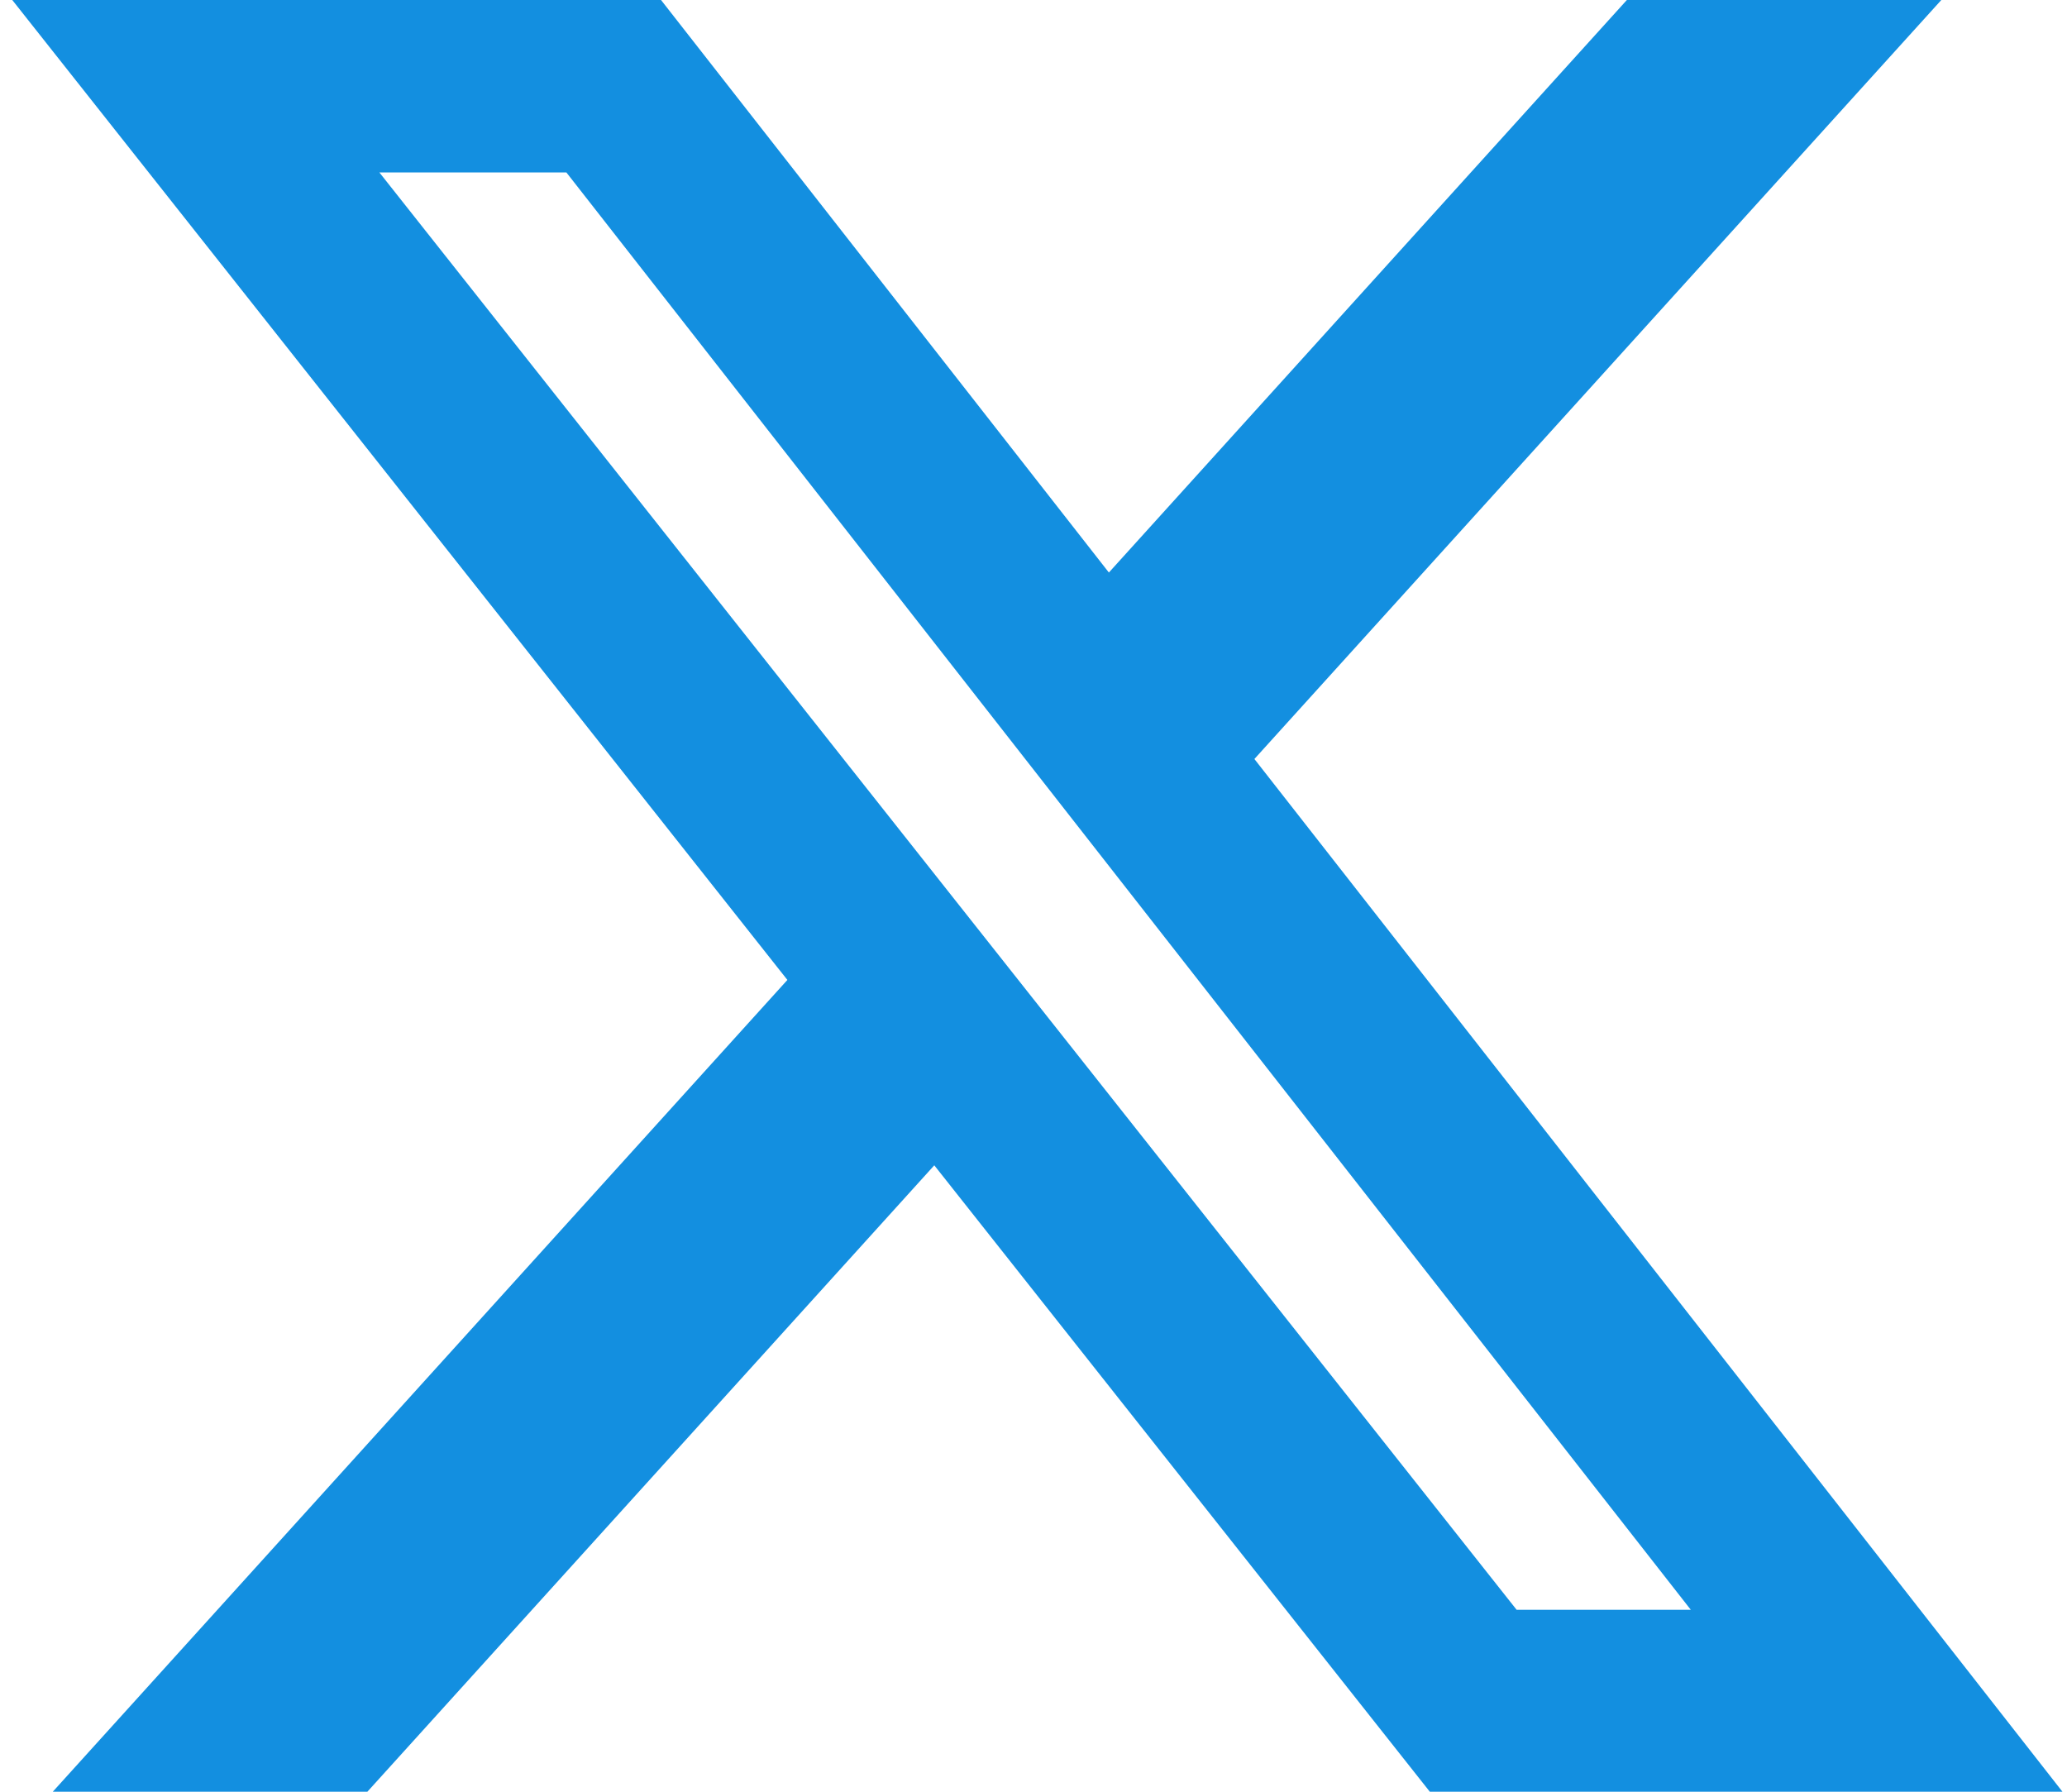
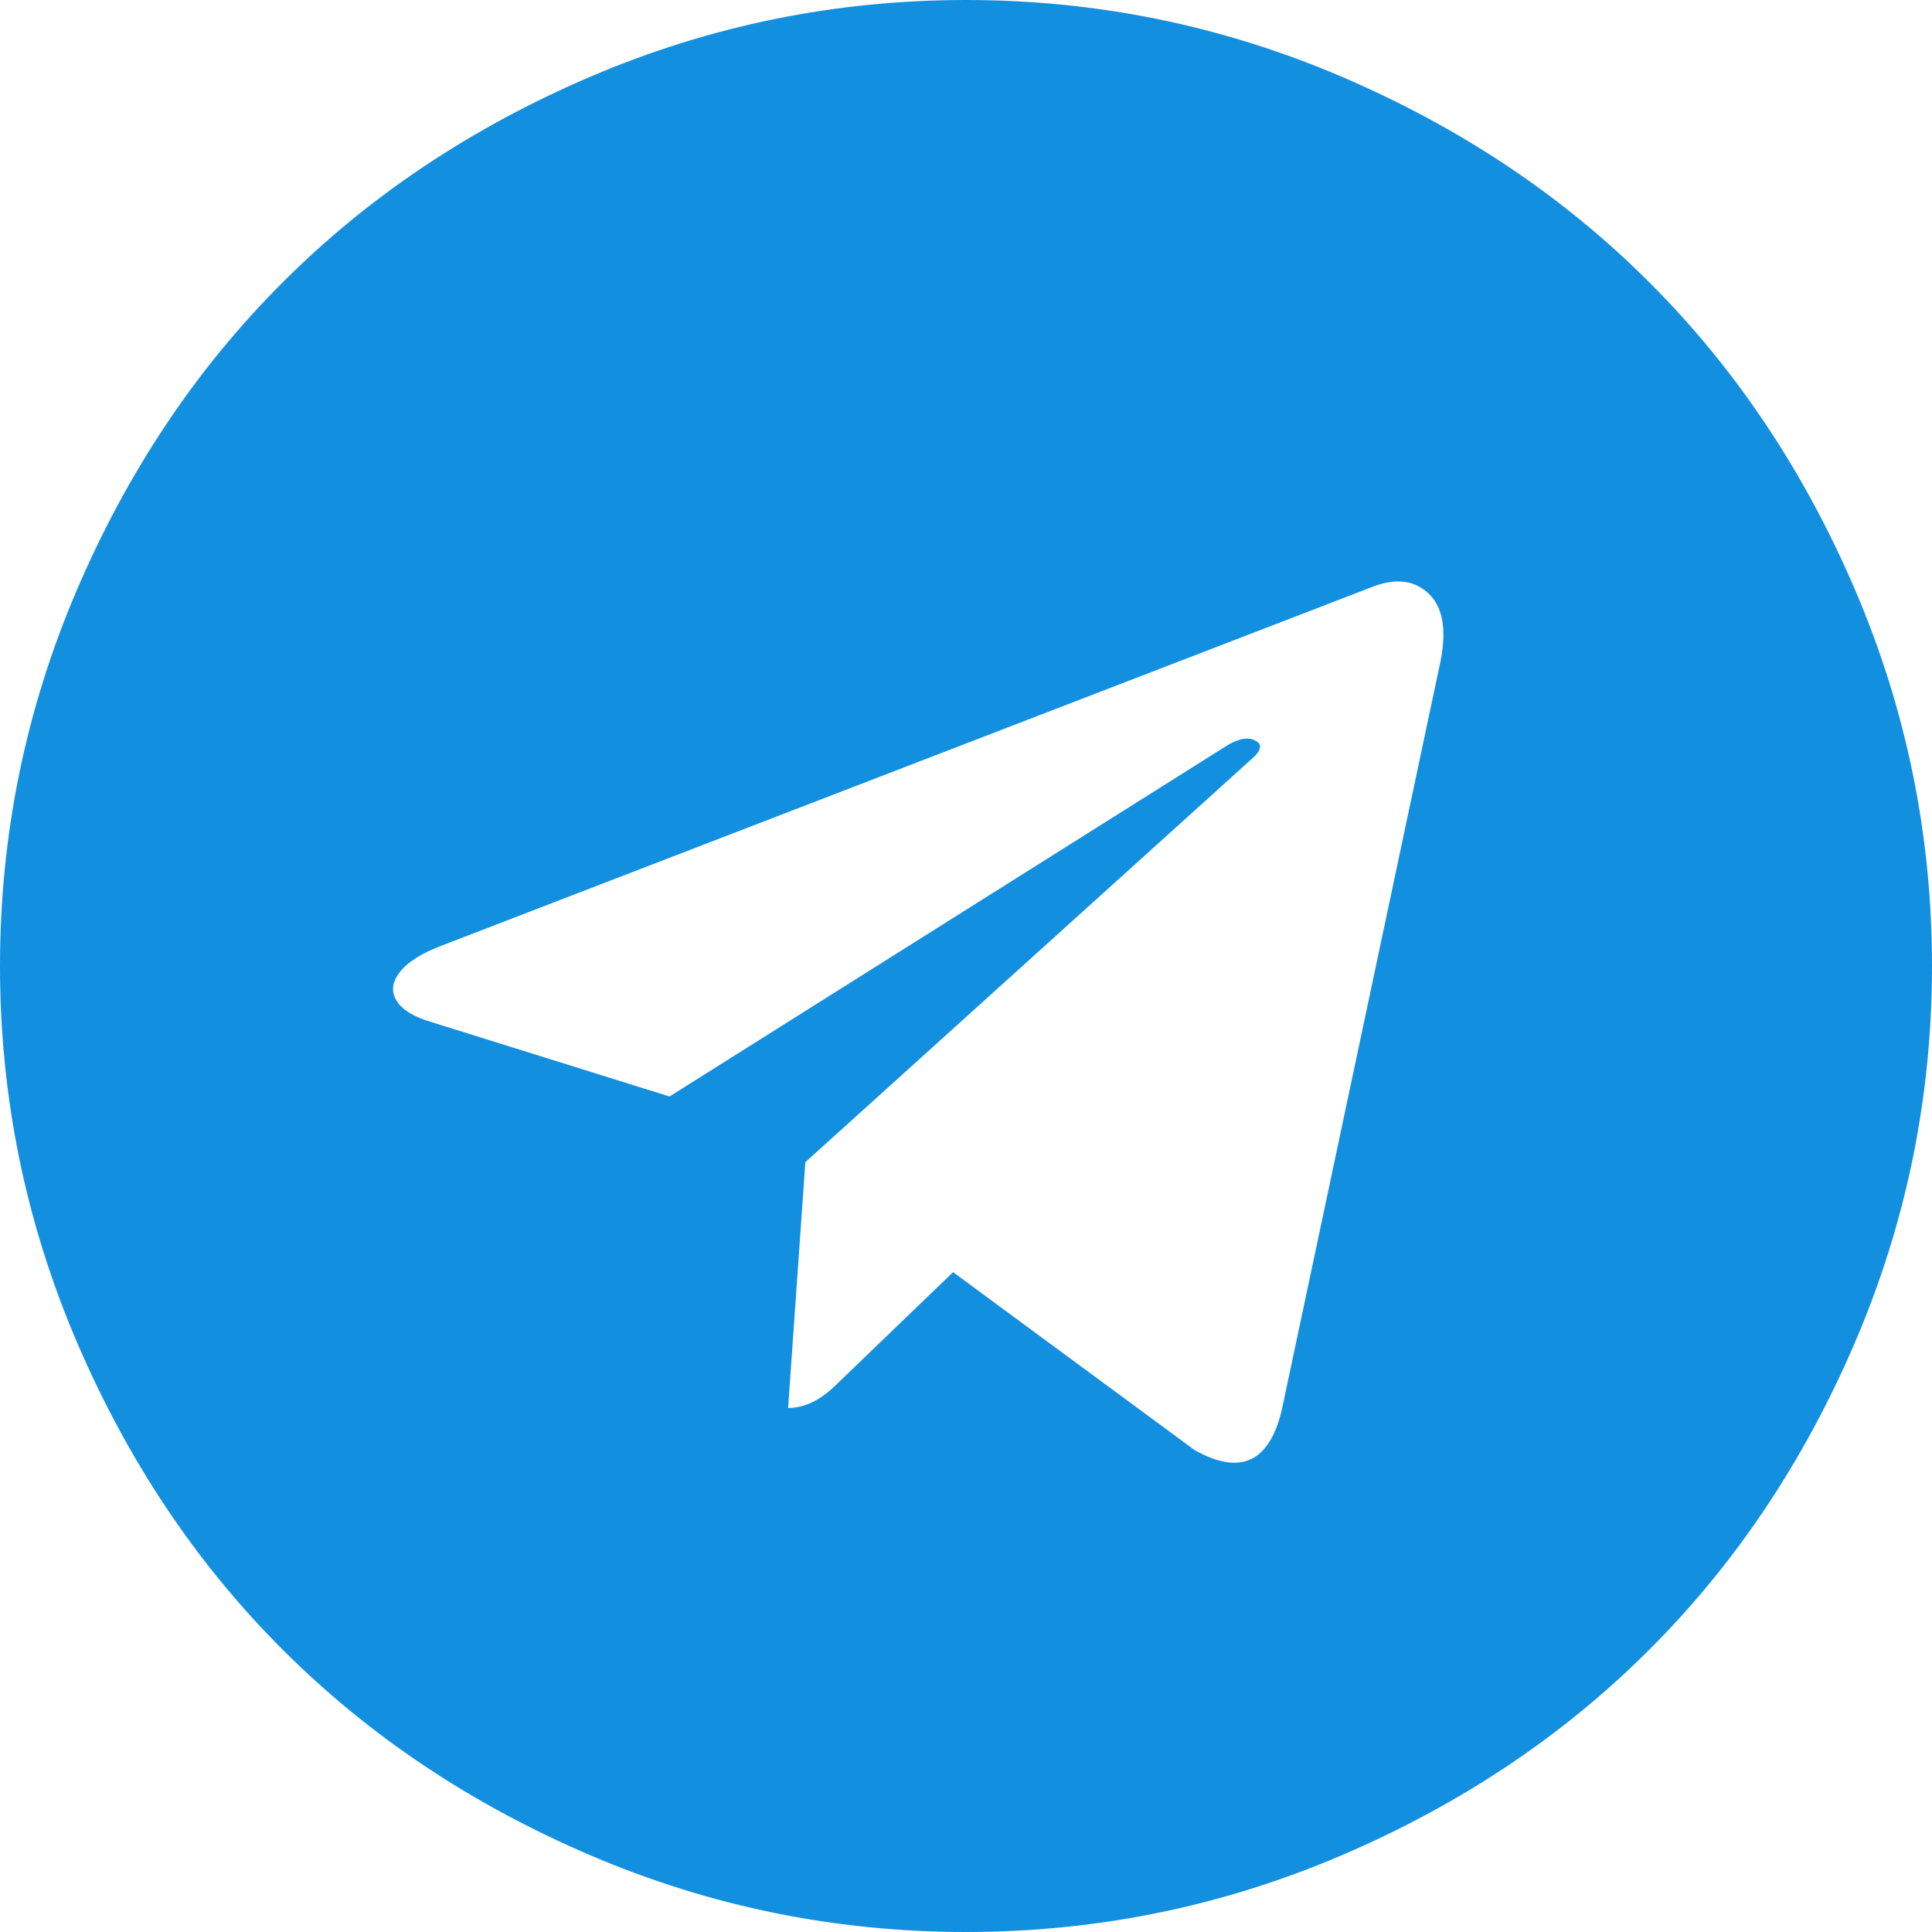
- <svg xmlns="http://www.w3.org/2000/svg" version="1.1" width="15px" height="13px">
-   <g transform="matrix(1 0 0 1 -416 -455 )">
-     <path d="M 8.047 4.154  L 11.806 0  L 14.088 0  L 9.103 5.507  L 14.967 13  L 10.376 13  L 6.78 8.455  L 2.666 13  L 0.383 13  L 5.714 7.11  L 0.089 0  L 4.797 0  L 8.047 4.154  Z M 2.753 1.251  L 11.006 11.68  L 12.27 11.68  L 4.11 1.251  L 2.753 1.251  Z " fill-rule="nonzero" fill="#138fe0" stroke="none" transform="matrix(1 0 0 1 416 455 )" />
+ <svg xmlns="http://www.w3.org/2000/svg" version="1.1" width="13px" height="13px">
+   <g transform="matrix(1 0 0 1 -442 -455 )">
+     <path d="M 8.038 9.757  C 8.347 9.931  8.543 9.839  8.626 9.482  L 9.692 4.454  C 9.735 4.241  9.71 4.089  9.616 3.997  C 9.521 3.905  9.397 3.888  9.242 3.946  L 2.974 6.362  C 2.834 6.415  2.739 6.476  2.688 6.544  C 2.637 6.611  2.631 6.675  2.67 6.736  C 2.708 6.796  2.786 6.843  2.902 6.877  L 4.505 7.378  L 8.227 5.035  C 8.328 4.967  8.406 4.952  8.459 4.991  C 8.493 5.015  8.483 5.052  8.43 5.1  L 5.419 7.82  L 5.303 9.474  C 5.414 9.474  5.523 9.421  5.629 9.315  L 6.413 8.56  L 8.038 9.757  Z M 12.485 3.975  C 12.828 4.778  13 5.62  13 6.5  C 13 7.38  12.828 8.222  12.485 9.025  C 12.142 9.827  11.68 10.519  11.099 11.099  C 10.519 11.68  9.827 12.142  9.025 12.485  C 8.222 12.828  7.38 13  6.5 13  C 5.62 13  4.778 12.828  3.975 12.485  C 3.173 12.142  2.481 11.68  1.901 11.099  C 1.32 10.519  0.858 9.827  0.515 9.025  C 0.172 8.222  0 7.38  0 6.5  C 0 5.62  0.172 4.778  0.515 3.975  C 0.858 3.173  1.32 2.481  1.901 1.901  C 2.481 1.32  3.173 0.858  3.975 0.515  C 4.778 0.172  5.62 0  6.5 0  C 7.38 0  8.222 0.172  9.025 0.515  C 9.827 0.858  10.519 1.32  11.099 1.901  C 11.68 2.481  12.142 3.173  12.485 3.975  Z " fill-rule="nonzero" fill="#138fe0" stroke="none" transform="matrix(1 0 0 1 442 455 )" />
  </g>
</svg>
